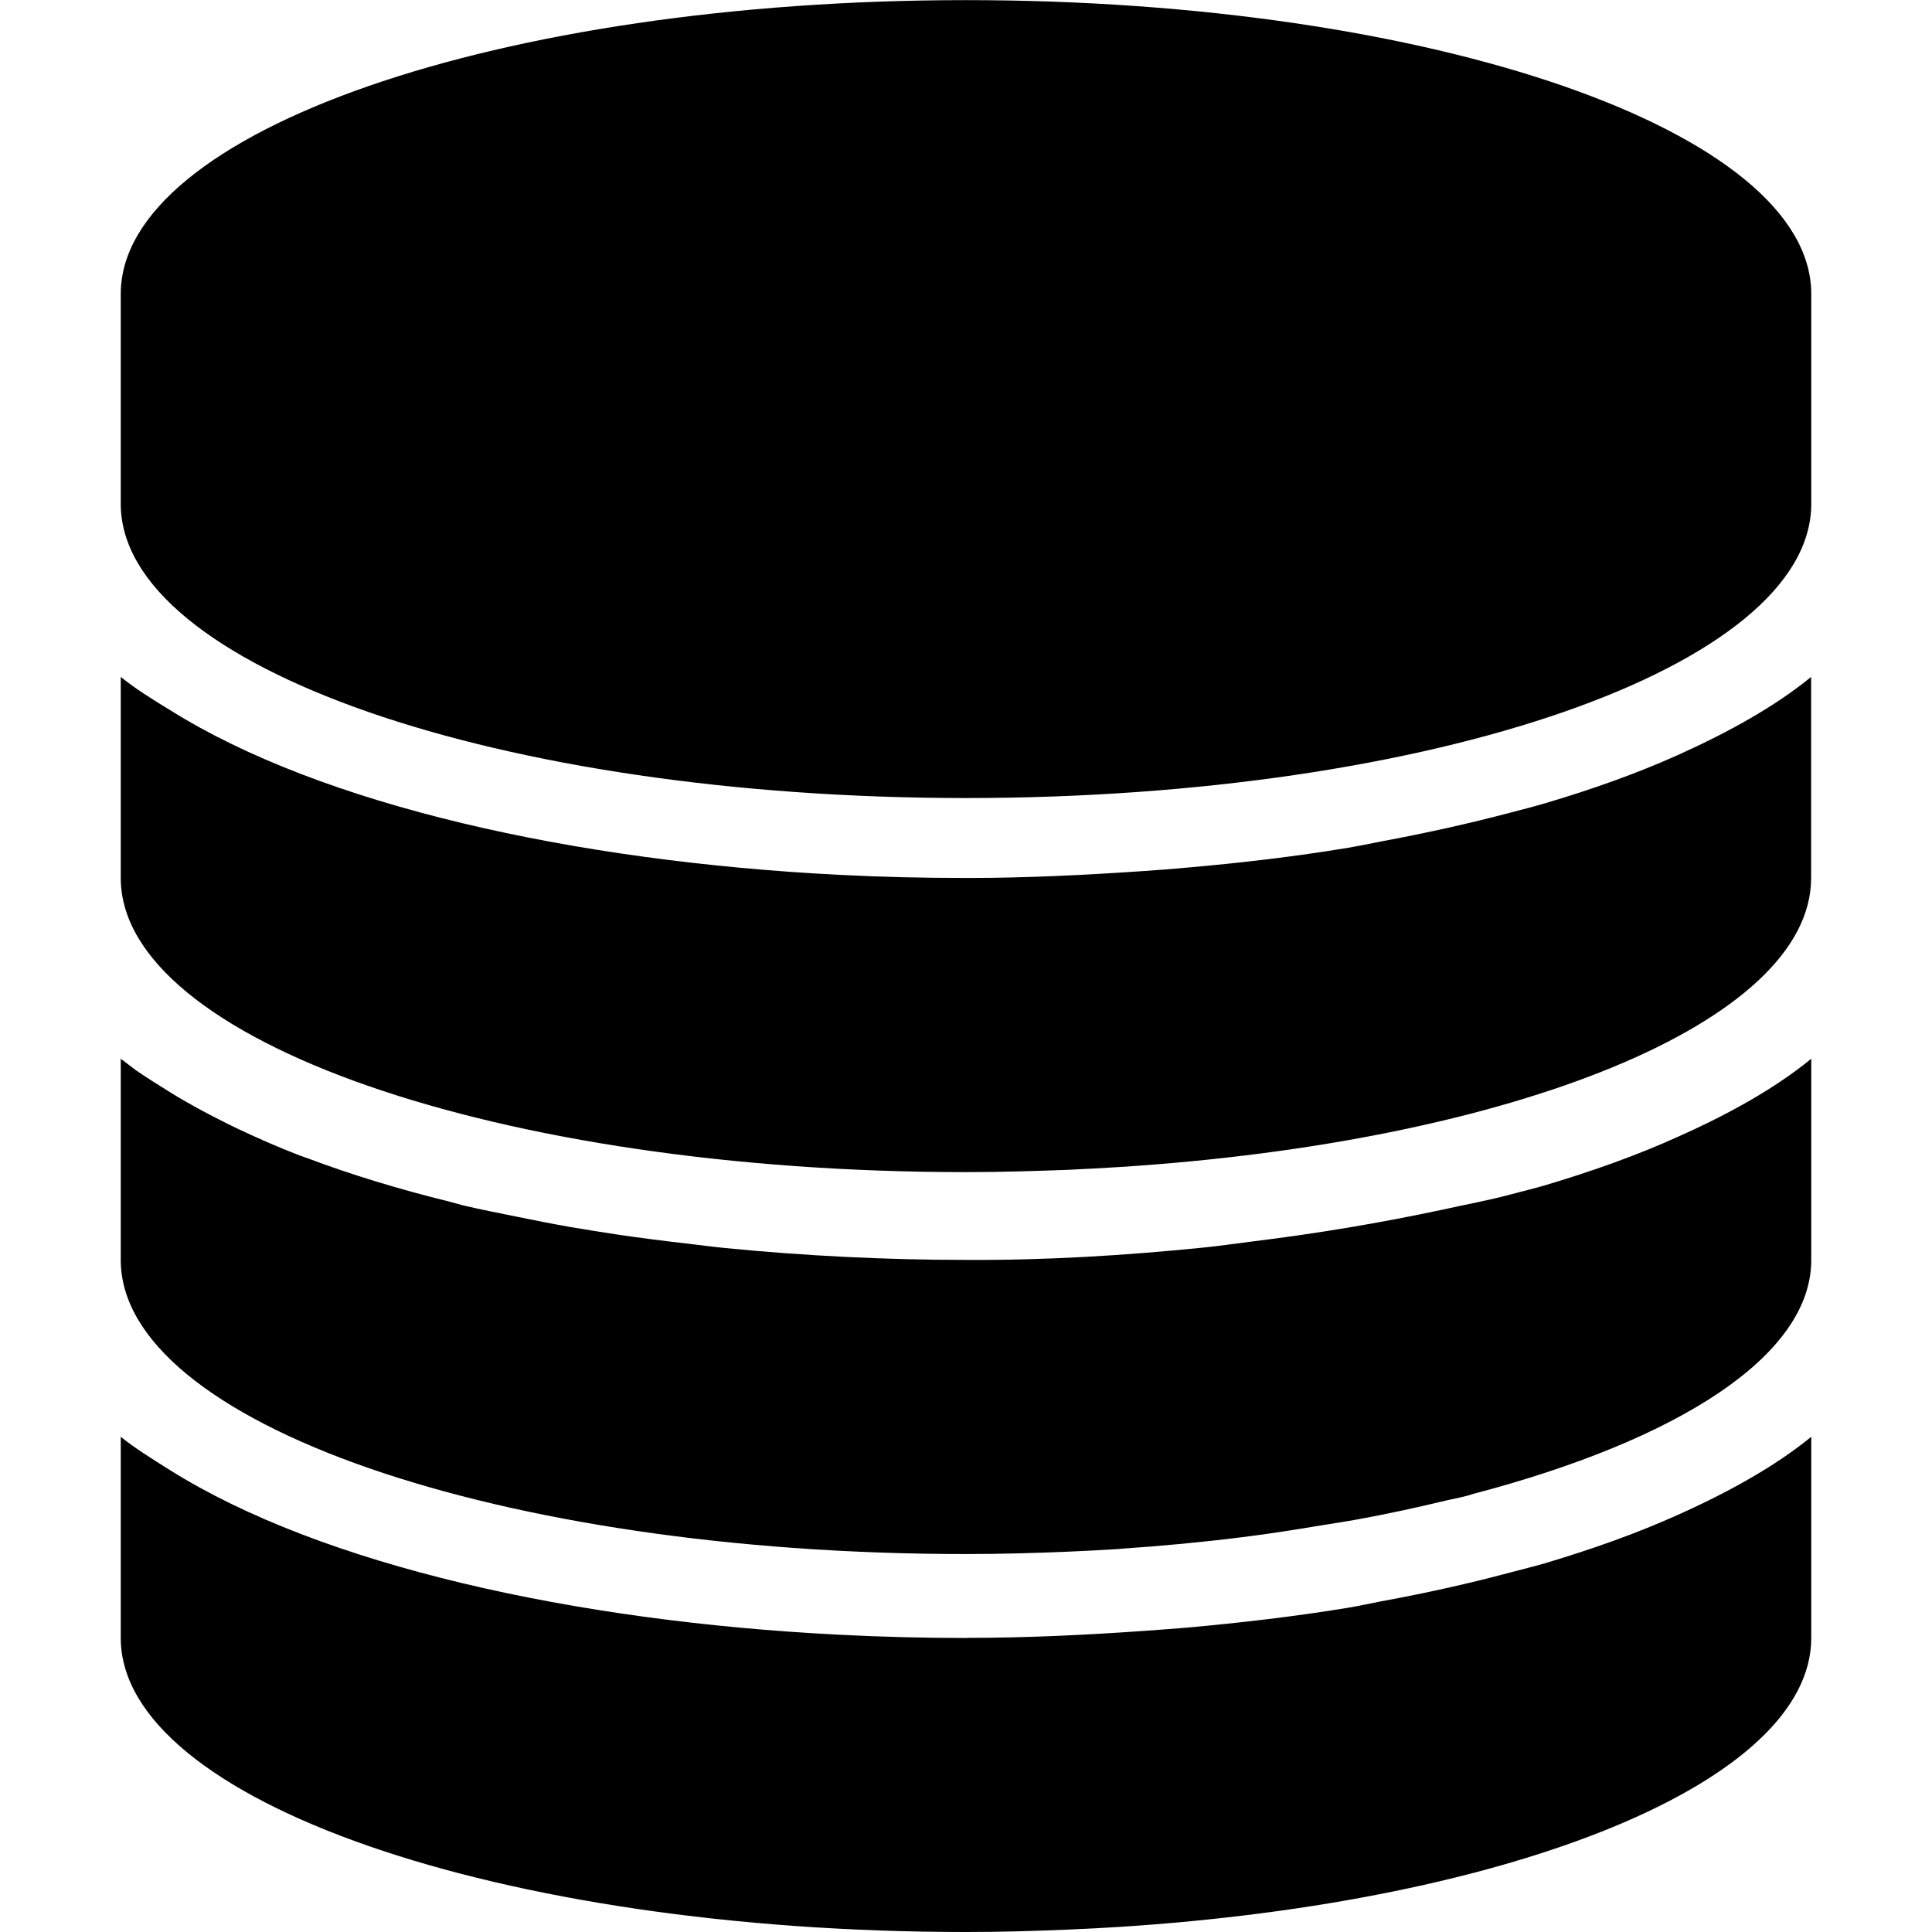
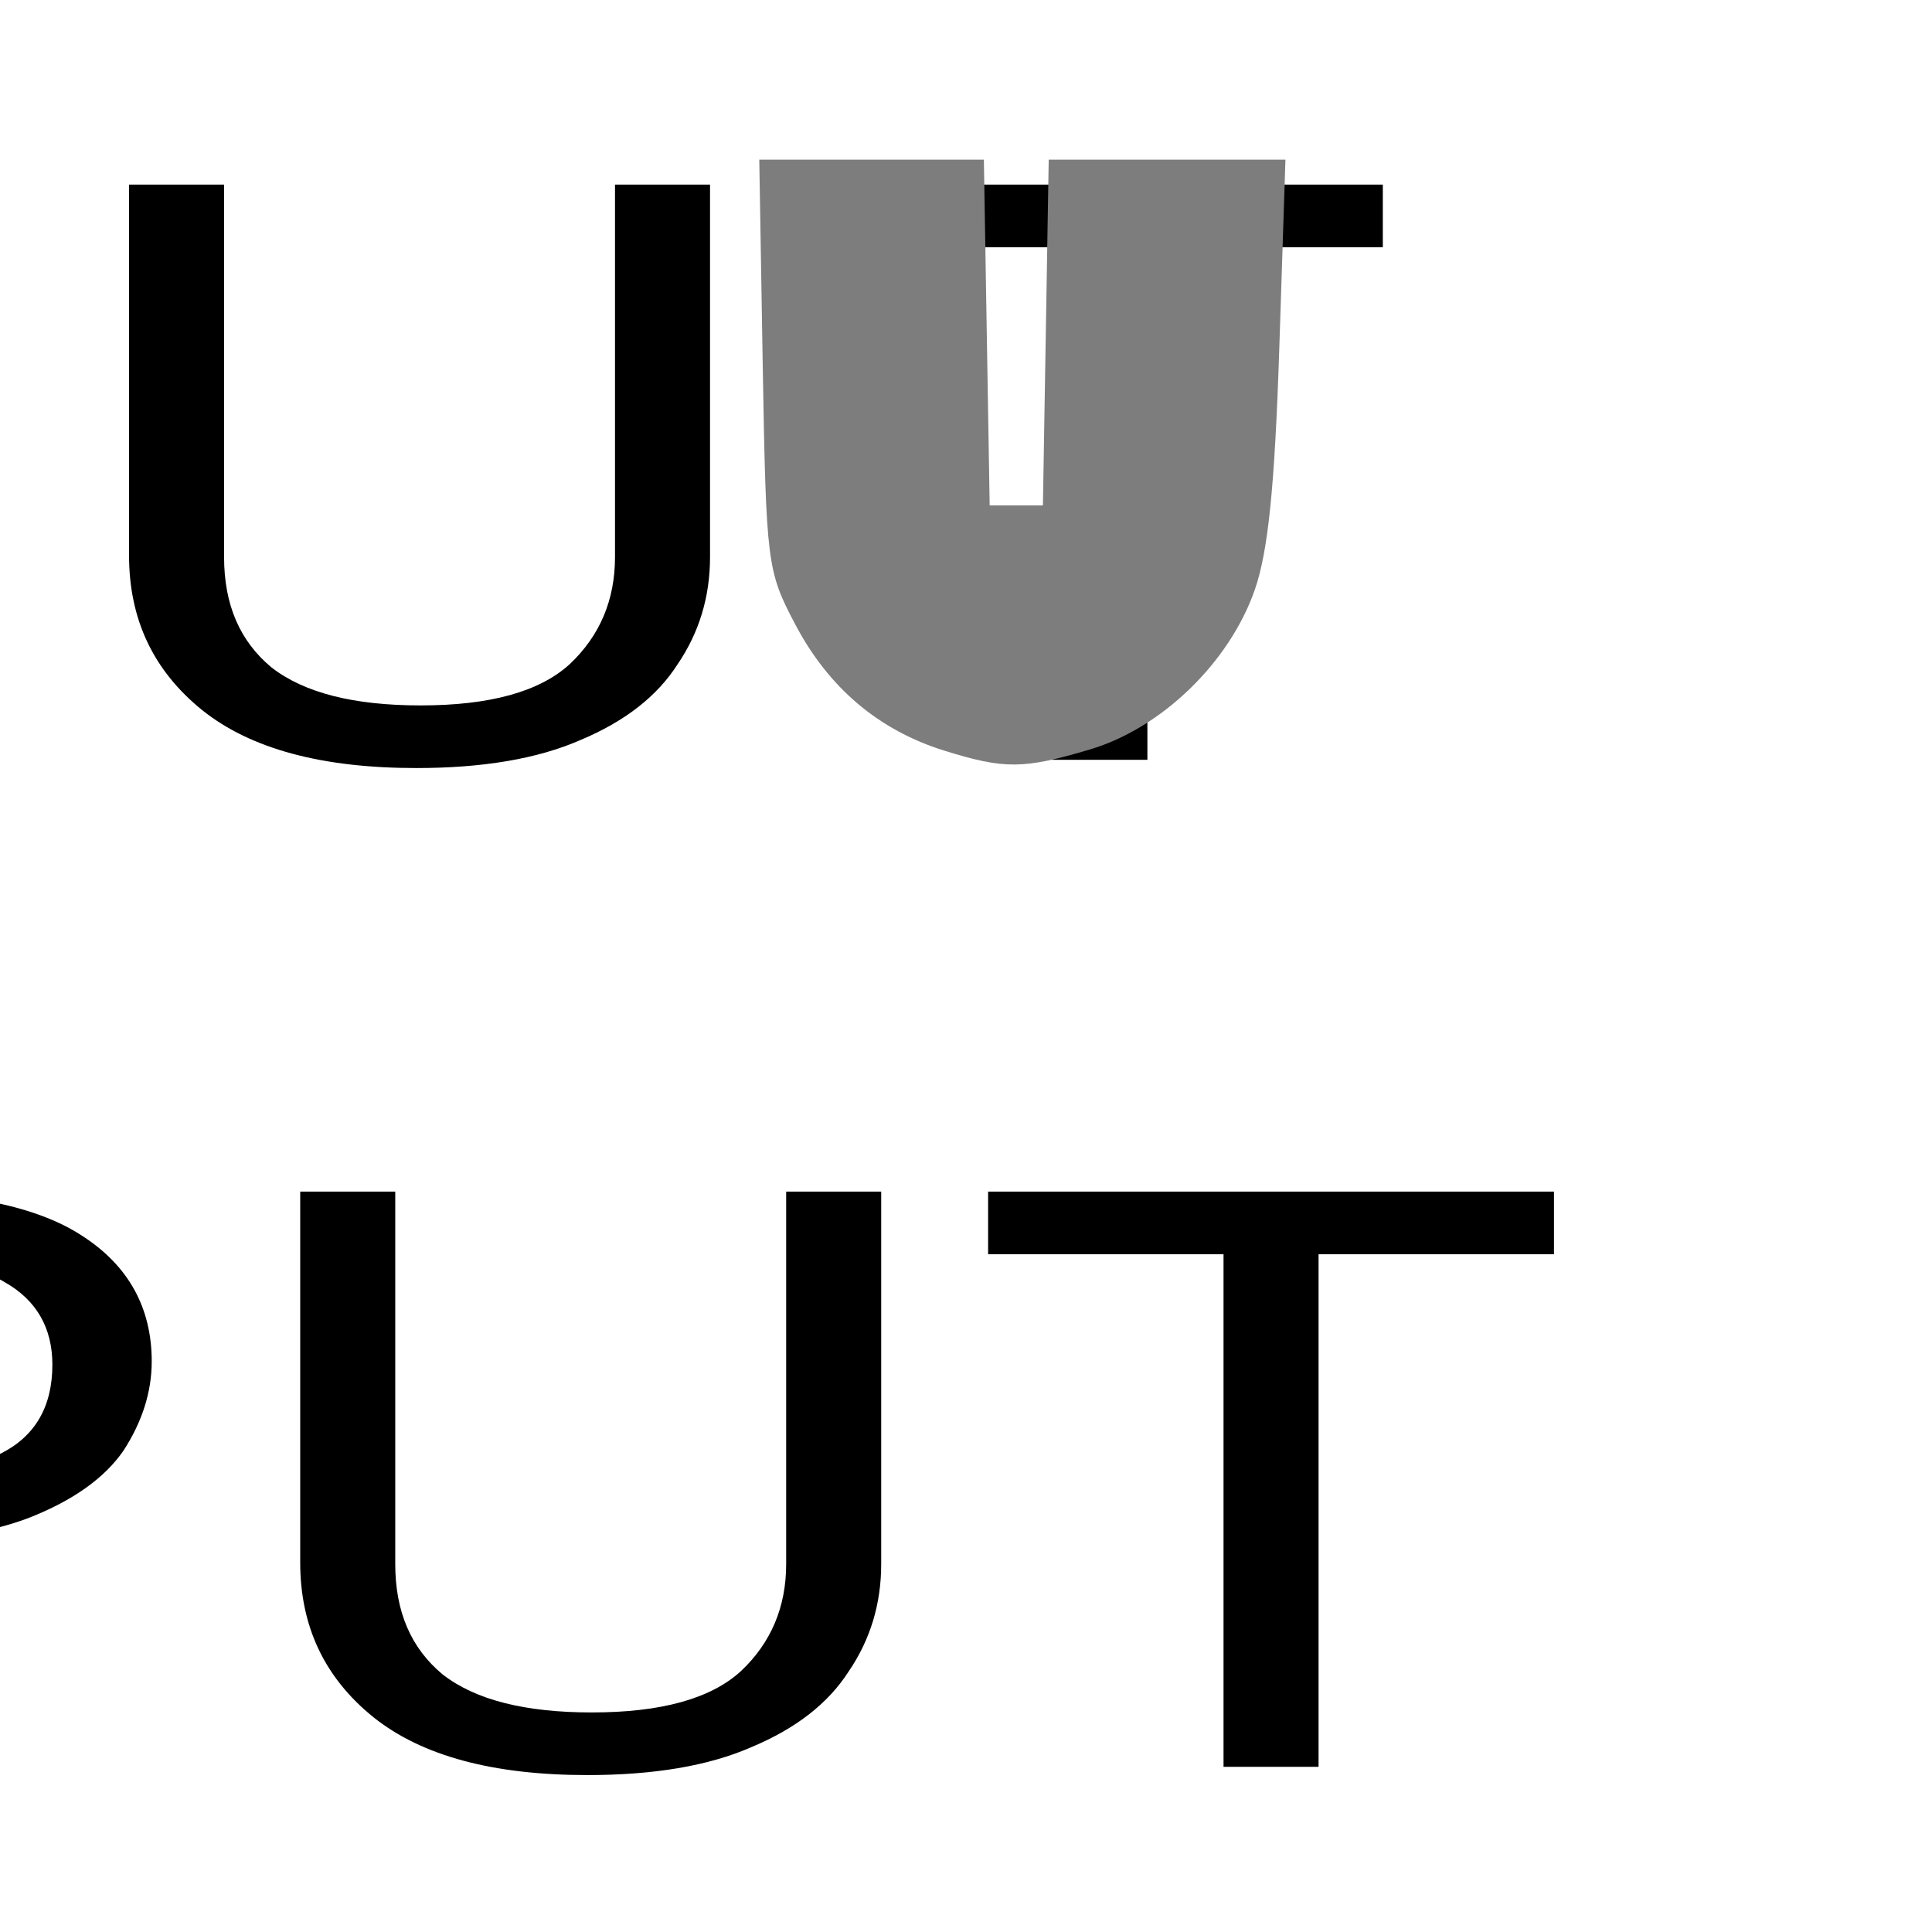
- <svg xmlns="http://www.w3.org/2000/svg" viewBox="0 0 16 16">
-   <g>
-     <path fill-rule="evenodd" d="M15,11.899 L15,13.565 C15,14.76 12.526,15.75 9.268,15.958 C9.127,15.967 8.987,15.974 8.846,15.98 C8.568,15.992 8.287,16 8,16 C4.136,16 1,14.911 1,13.565 L1,13.565 L1,11.899 C1.12,11.996 1.265,12.085 1.408,12.175 C2.665,12.964 4.756,13.427 6.948,13.538 C7.297,13.556 7.648,13.565 8,13.565 C8.006,13.565 8.013,13.564 8.018,13.564 C8.499,13.564 8.977,13.541 9.451,13.508 C9.575,13.499 9.699,13.49 9.822,13.48 C10.279,13.439 10.73,13.386 11.163,13.315 C11.258,13.299 11.348,13.279 11.441,13.261 C11.812,13.193 12.171,13.113 12.513,13.021 C12.604,12.997 12.699,12.974 12.789,12.948 C13.186,12.83 13.559,12.697 13.894,12.546 C14.321,12.355 14.702,12.142 15,11.899 L15,11.899 Z M15,8.768 L15,10.435 C15,11.23 13.892,11.928 12.2,12.372 L12.2,12.372 C12.127,12.397 12.052,12.409 11.978,12.426 C11.742,12.483 11.5,12.536 11.243,12.583 C11.145,12.601 11.048,12.615 10.95,12.631 C10.733,12.667 10.518,12.702 10.289,12.73 C9.956,12.772 9.622,12.803 9.285,12.826 C9.279,12.826 9.273,12.827 9.268,12.828 L9.268,12.828 C9.126,12.837 8.989,12.844 8.852,12.85 L8.852,12.85 C8.568,12.862 8.287,12.87 8,12.87 C4.136,12.87 1,11.781 1,10.435 L1,10.435 L1,8.768 L1.128,8.865 C1.218,8.927 1.315,8.987 1.411,9.047 C1.556,9.137 1.714,9.222 1.879,9.304 C1.907,9.318 1.935,9.332 1.965,9.346 C2.13,9.424 2.302,9.5 2.484,9.57 C2.505,9.578 2.526,9.585 2.547,9.592 C2.91,9.729 3.306,9.849 3.724,9.952 C3.763,9.962 3.799,9.973 3.838,9.983 C3.982,10.017 4.135,10.047 4.285,10.077 C4.431,10.107 4.577,10.136 4.726,10.162 C4.854,10.184 4.983,10.204 5.113,10.224 C5.309,10.253 5.508,10.278 5.708,10.301 C5.809,10.313 5.907,10.326 6.009,10.336 C6.661,10.4 7.332,10.434 8,10.434 C8.654,10.438 9.307,10.398 9.955,10.333 C10.098,10.319 10.234,10.298 10.374,10.281 C10.904,10.216 11.431,10.128 11.951,10.017 C12.139,9.975 12.333,9.94 12.513,9.891 C12.604,9.867 12.699,9.844 12.789,9.818 C13.186,9.7 13.559,9.567 13.894,9.415 C14.321,9.225 14.702,9.012 15,8.768 L15,8.768 Z M14.999,5.606 L14.999,7.271 C14.999,8.466 12.527,9.457 9.268,9.665 C9.127,9.674 8.988,9.681 8.845,9.688 C8.569,9.698 8.287,9.707 8,9.707 C4.136,9.707 1,8.617 1,7.271 L1,7.271 L1,5.606 C1.121,5.704 1.264,5.793 1.409,5.881 C2.666,6.67 4.755,7.133 6.949,7.245 C7.296,7.263 7.649,7.271 8,7.271 L8,7.271 L8.018,7.271 C8.498,7.271 8.977,7.247 9.451,7.215 C9.575,7.207 9.7,7.197 9.822,7.186 C10.28,7.146 10.73,7.093 11.164,7.021 C11.258,7.005 11.348,6.986 11.441,6.968 C11.812,6.899 12.171,6.819 12.512,6.729 C12.604,6.704 12.7,6.681 12.79,6.654 C13.187,6.537 13.559,6.404 13.895,6.253 C14.322,6.061 14.703,5.848 14.999,5.606 L14.999,5.606 Z M8,0.001 C11.864,0.001 15,1.089 15,2.434 L15,2.434 L15,4.173 C15,5.521 11.864,6.609 8,6.609 C4.136,6.609 1,5.521 1,4.173 L1,4.173 L1,2.434 C1,1.089 4.136,0.001 8,0.001 Z" />
-   </g>
+ <svg xmlns="http://www.w3.org/2000/svg" version="1.0" width="16pt" height="16pt" viewBox="0 0 16 16" preserveAspectRatio="xMidYMid" id="svg254">
+   <defs id="defs258" />
+   <text xml:space="preserve" style="font-size:7.639px;fill:#000000;stroke-width:0.637;fill-opacity:1" x="6.956" y="7.204" id="text1" transform="scale(1.144739,0.8735613)">
+     <tspan id="tspan1" style="font-style:normal;font-variant:normal;font-weight:normal;font-stretch:normal;line-height:0;font-family:'Gill Sans Ultra Bold Condensed';-inkscape-font-specification:'Gill Sans Ultra Bold Condensed, ';text-align:center;text-anchor:middle;stroke-width:0.637;fill:#000000;fill-opacity:1" x="6.956" y="7.204">OUT</tspan>
+     <tspan style="font-style:normal;font-variant:normal;font-weight:normal;font-stretch:normal;line-height:0;font-family:'Gill Sans Ultra Bold Condensed';-inkscape-font-specification:'Gill Sans Ultra Bold Condensed, ';text-align:center;text-anchor:middle;stroke-width:0.637;fill:#000000;fill-opacity:1" x="6.956" y="16.752" id="tspan2">PUT</tspan>
+   </text>
+   <path style="fill:#7d7d7d;fill-opacity:1;stroke-width:0.118" d="M 10.425,8.288 C 9.702,8.062 9.15,7.595 8.782,6.896 8.469,6.303 8.46,6.227 8.422,4.025 L 8.384,1.763 h 1.24 1.24 l 0.032,1.909 0.032,1.909 h 0.294 0.294 l 0.032,-1.909 0.032,-1.909 h 1.307 1.307 L 14.126,3.848 C 14.076,5.374 14.003,6.09 13.855,6.514 13.575,7.316 12.826,8.041 12.034,8.276 11.3,8.494 11.092,8.496 10.425,8.288 Z" id="path1" transform="scale(0.75)" />
</svg>
